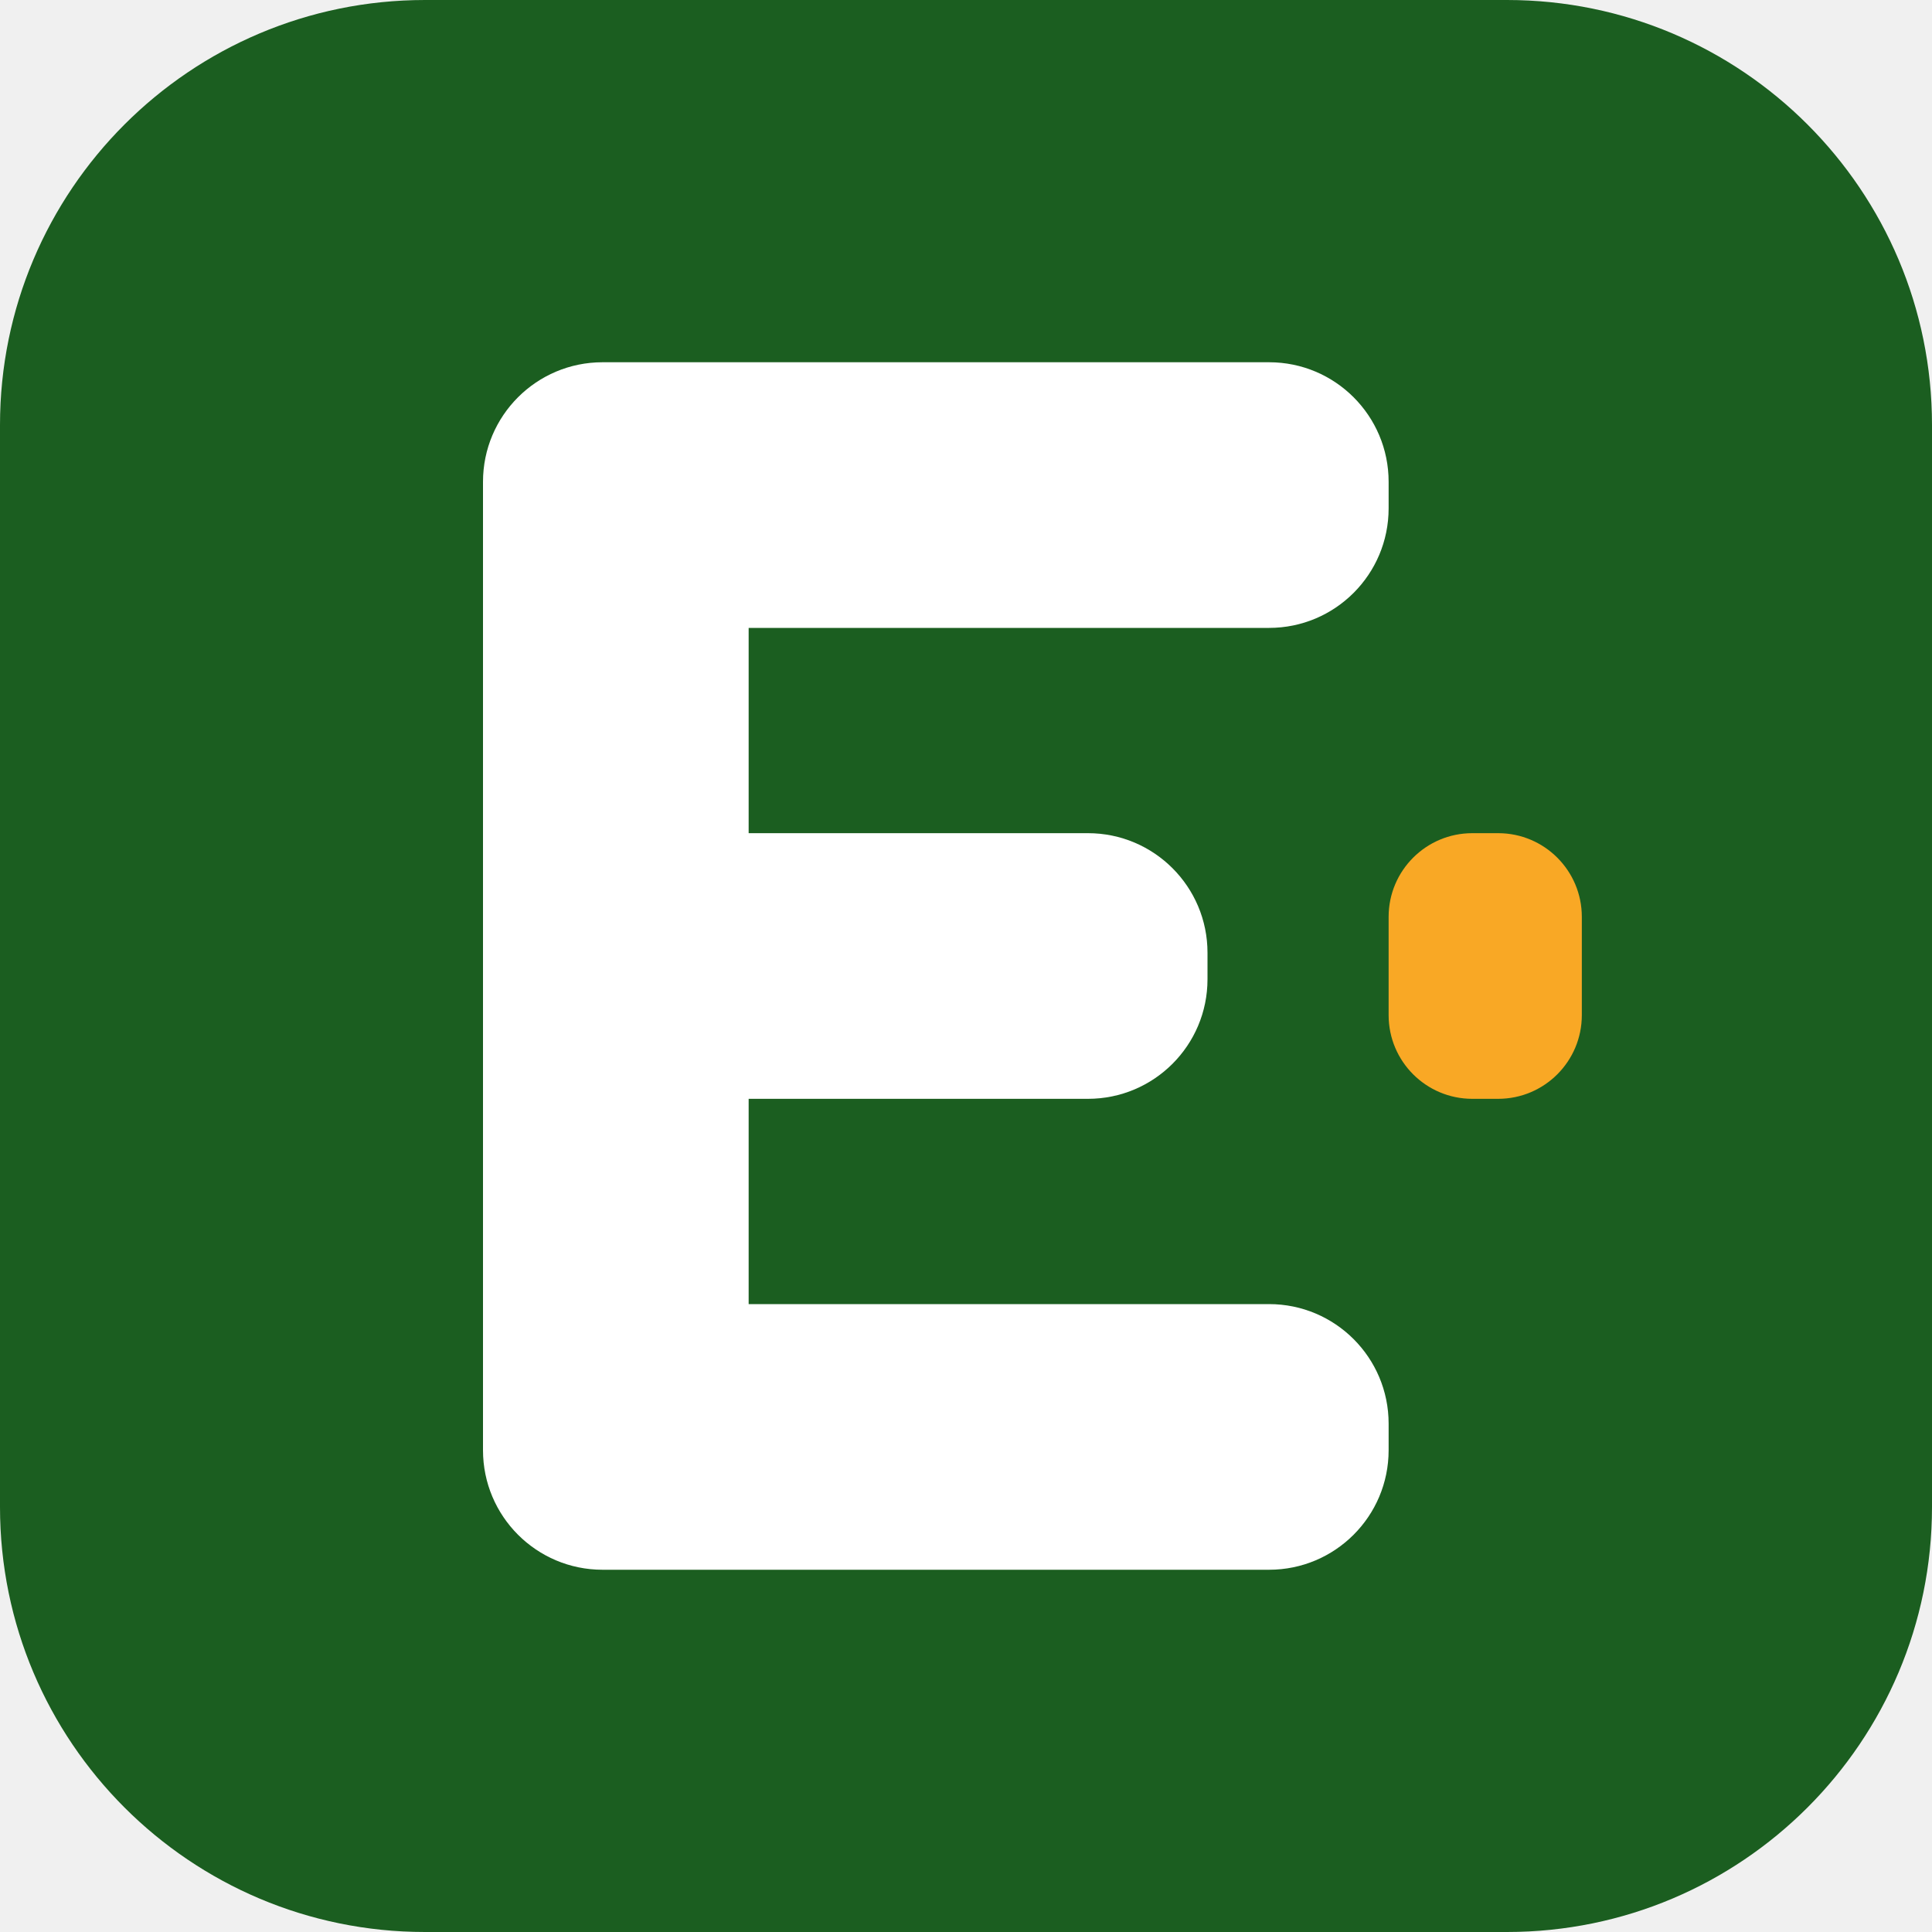
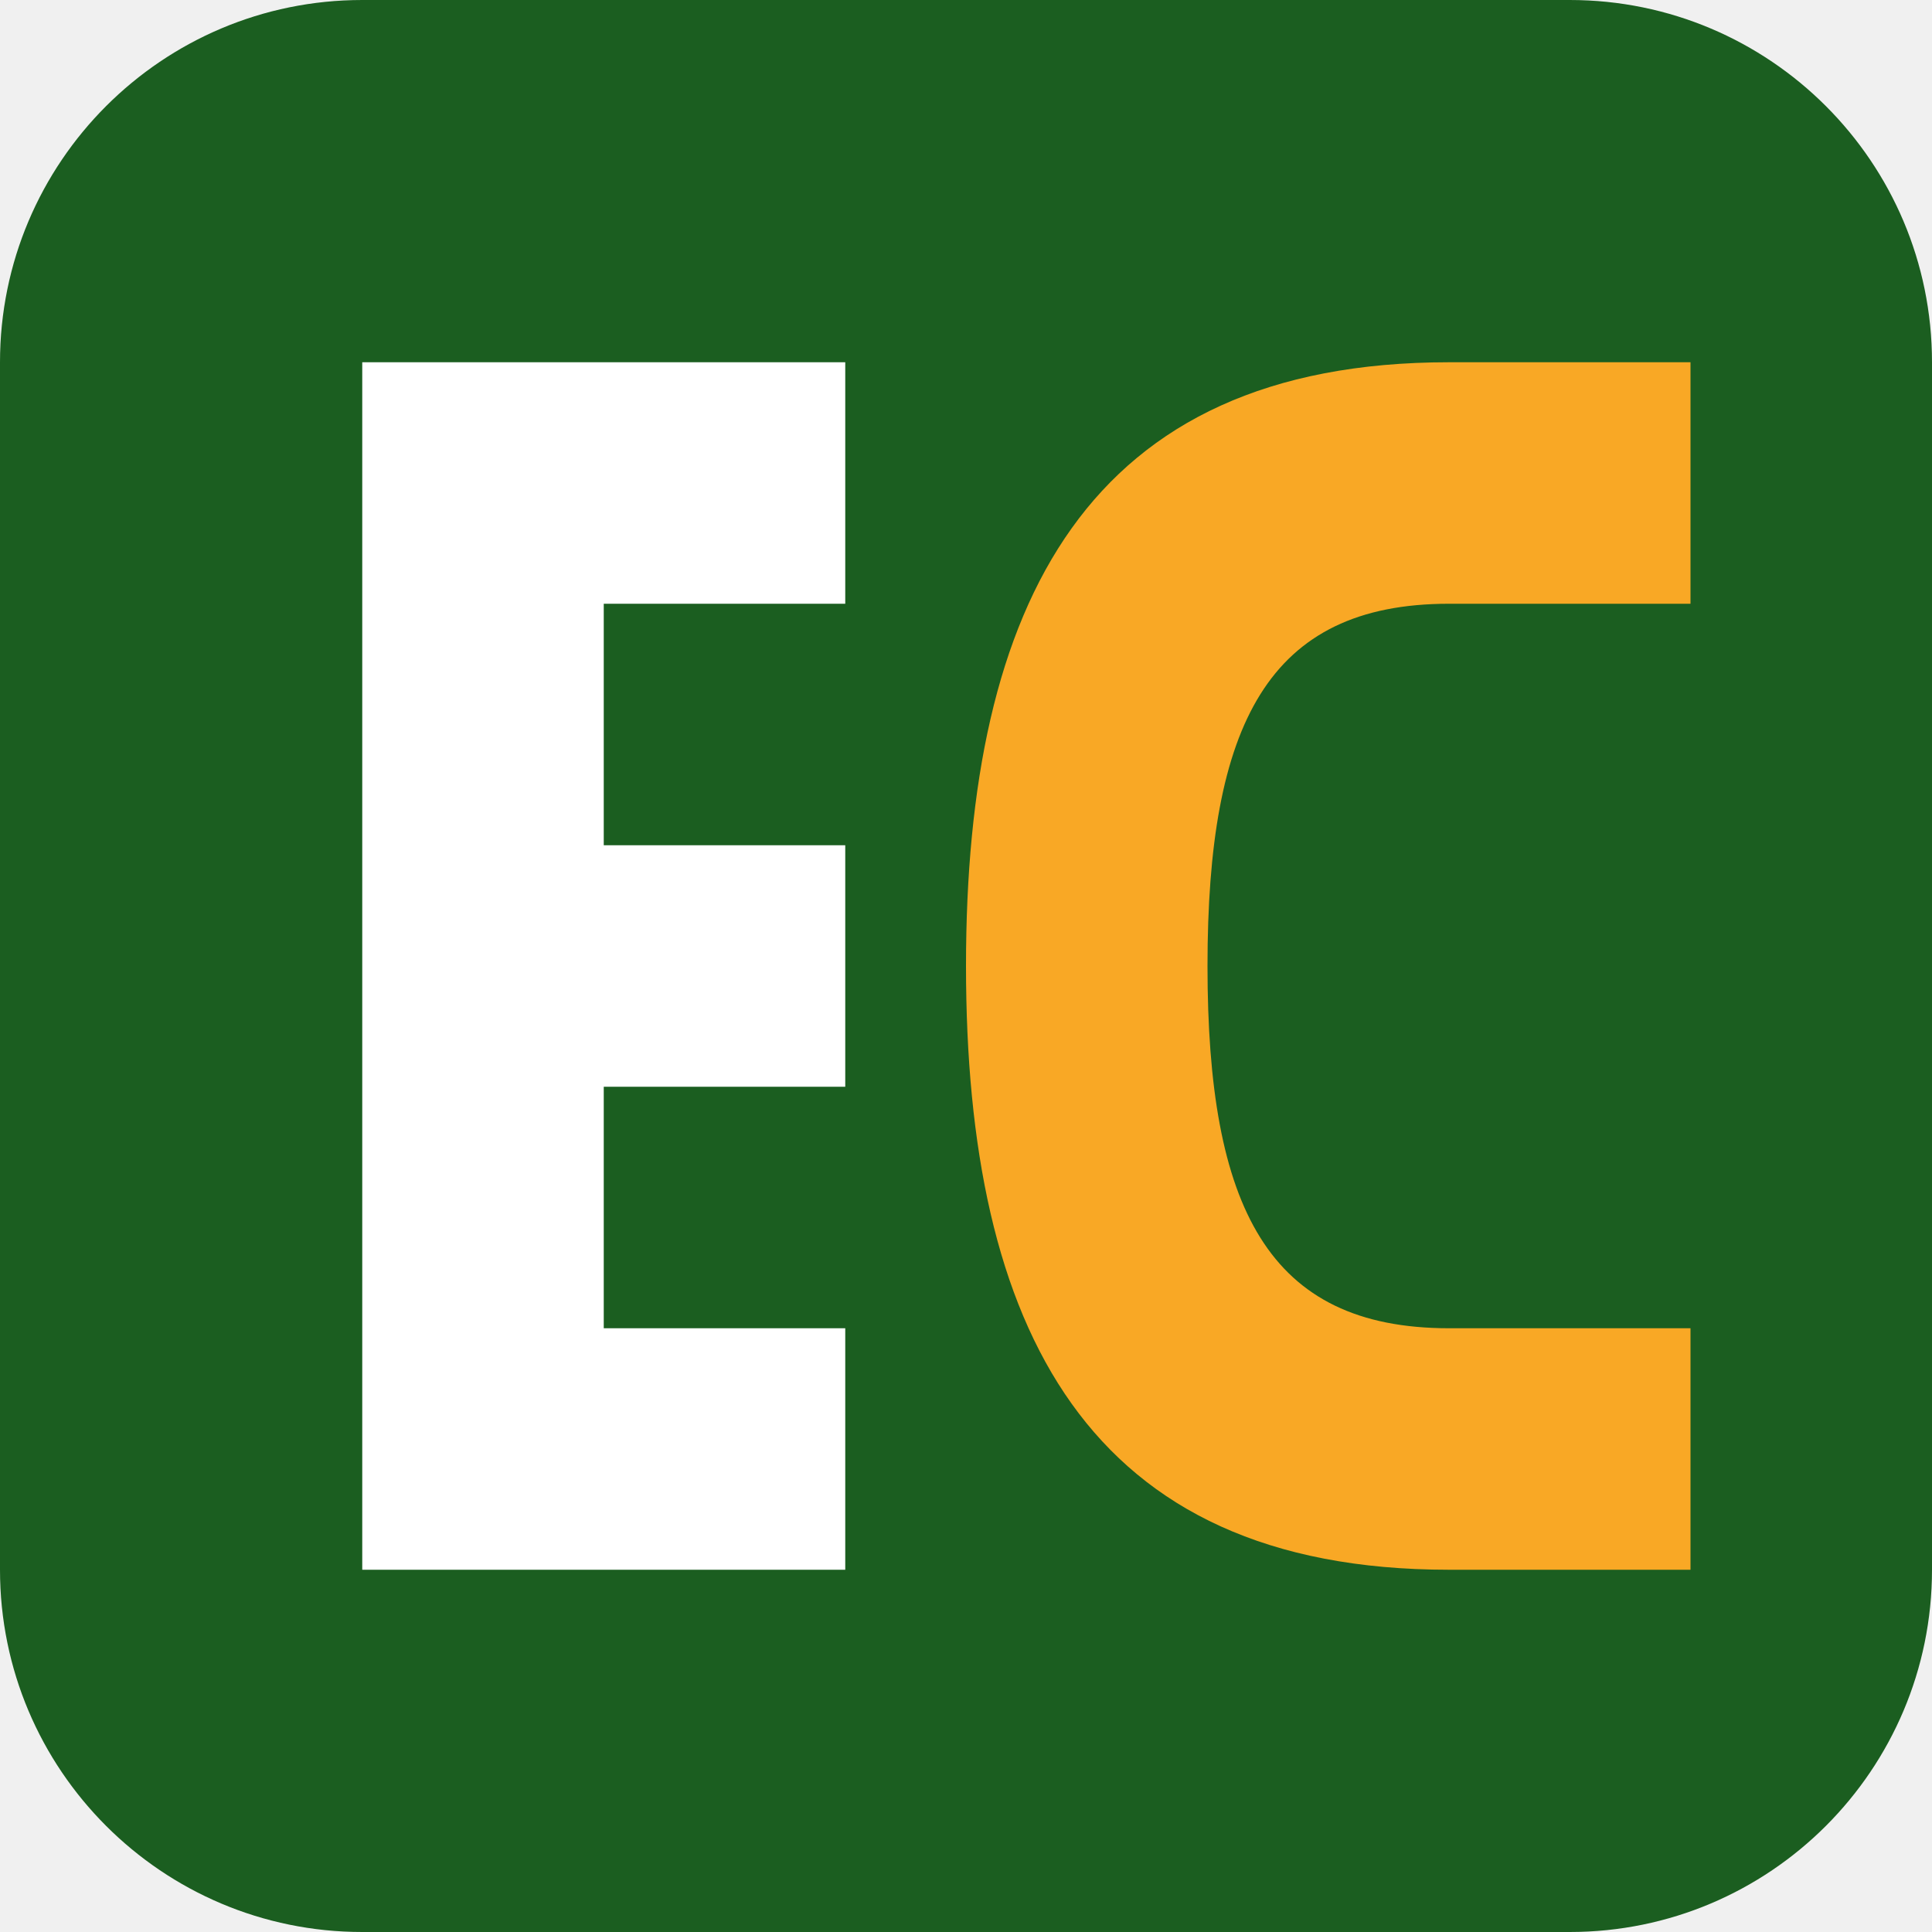
- <svg xmlns="http://www.w3.org/2000/svg" viewBox="0 0 160 160" width="160" height="160">
-   <path fill="#1B5E20" d="M0,35.2A35.2,35.2 0 0 1 35.2,0H124.8A35.2,35.2 0 0 1 160,35.2V124.8A35.2,35.2 0 0 1 124.8,160H35.2A35.2,35.2 0 0 1 0,124.8Z" />
-   <path fill="#FFFFFF" d="M40,39.9A9.9,9.9 0 0 1 49.9,30H105.1A9.9,9.9 0 0 1 115,39.9V42.1A9.9,9.9 0 0 1 105.1,52H62V69H90.1A9.9,9.9 0 0 1 100,78.9V81.1A9.9,9.9 0 0 1 90.1,91H62V108H105.1A9.9,9.9 0 0 1 115,117.9V120.1A9.9,9.9 0 0 1 105.1,130H49.9A9.9,9.9 0 0 1 40,120.1Z" />
-   <path fill="#F9A825" d="M115,75.93A6.93,6.93 0 0 1 121.93,69H124.07A6.93,6.93 0 0 1 131,75.93V84.07A6.93,6.93 0 0 1 124.07,91H121.93A6.93,6.93 0 0 1 115,84.07Z" />
+ <svg xmlns="http://www.w3.org/2000/svg" width="32" height="32" viewBox="0 0 32 32">
+   <rect width="32" height="32" rx="6" fill="#1B5E20" />
+   <path id="E" fill="white" d="M6 6H14V10H10V14H14V18H10V22H14V26H6Z" />
+   <path id="C" fill="#F9A825" d="M28 6H24C18 6 16 10 16 16C16 22 18 26 24 26H28V22H24C21 22 20 20 20 16C20 12 21 10 24 10H28Z" />
</svg>
